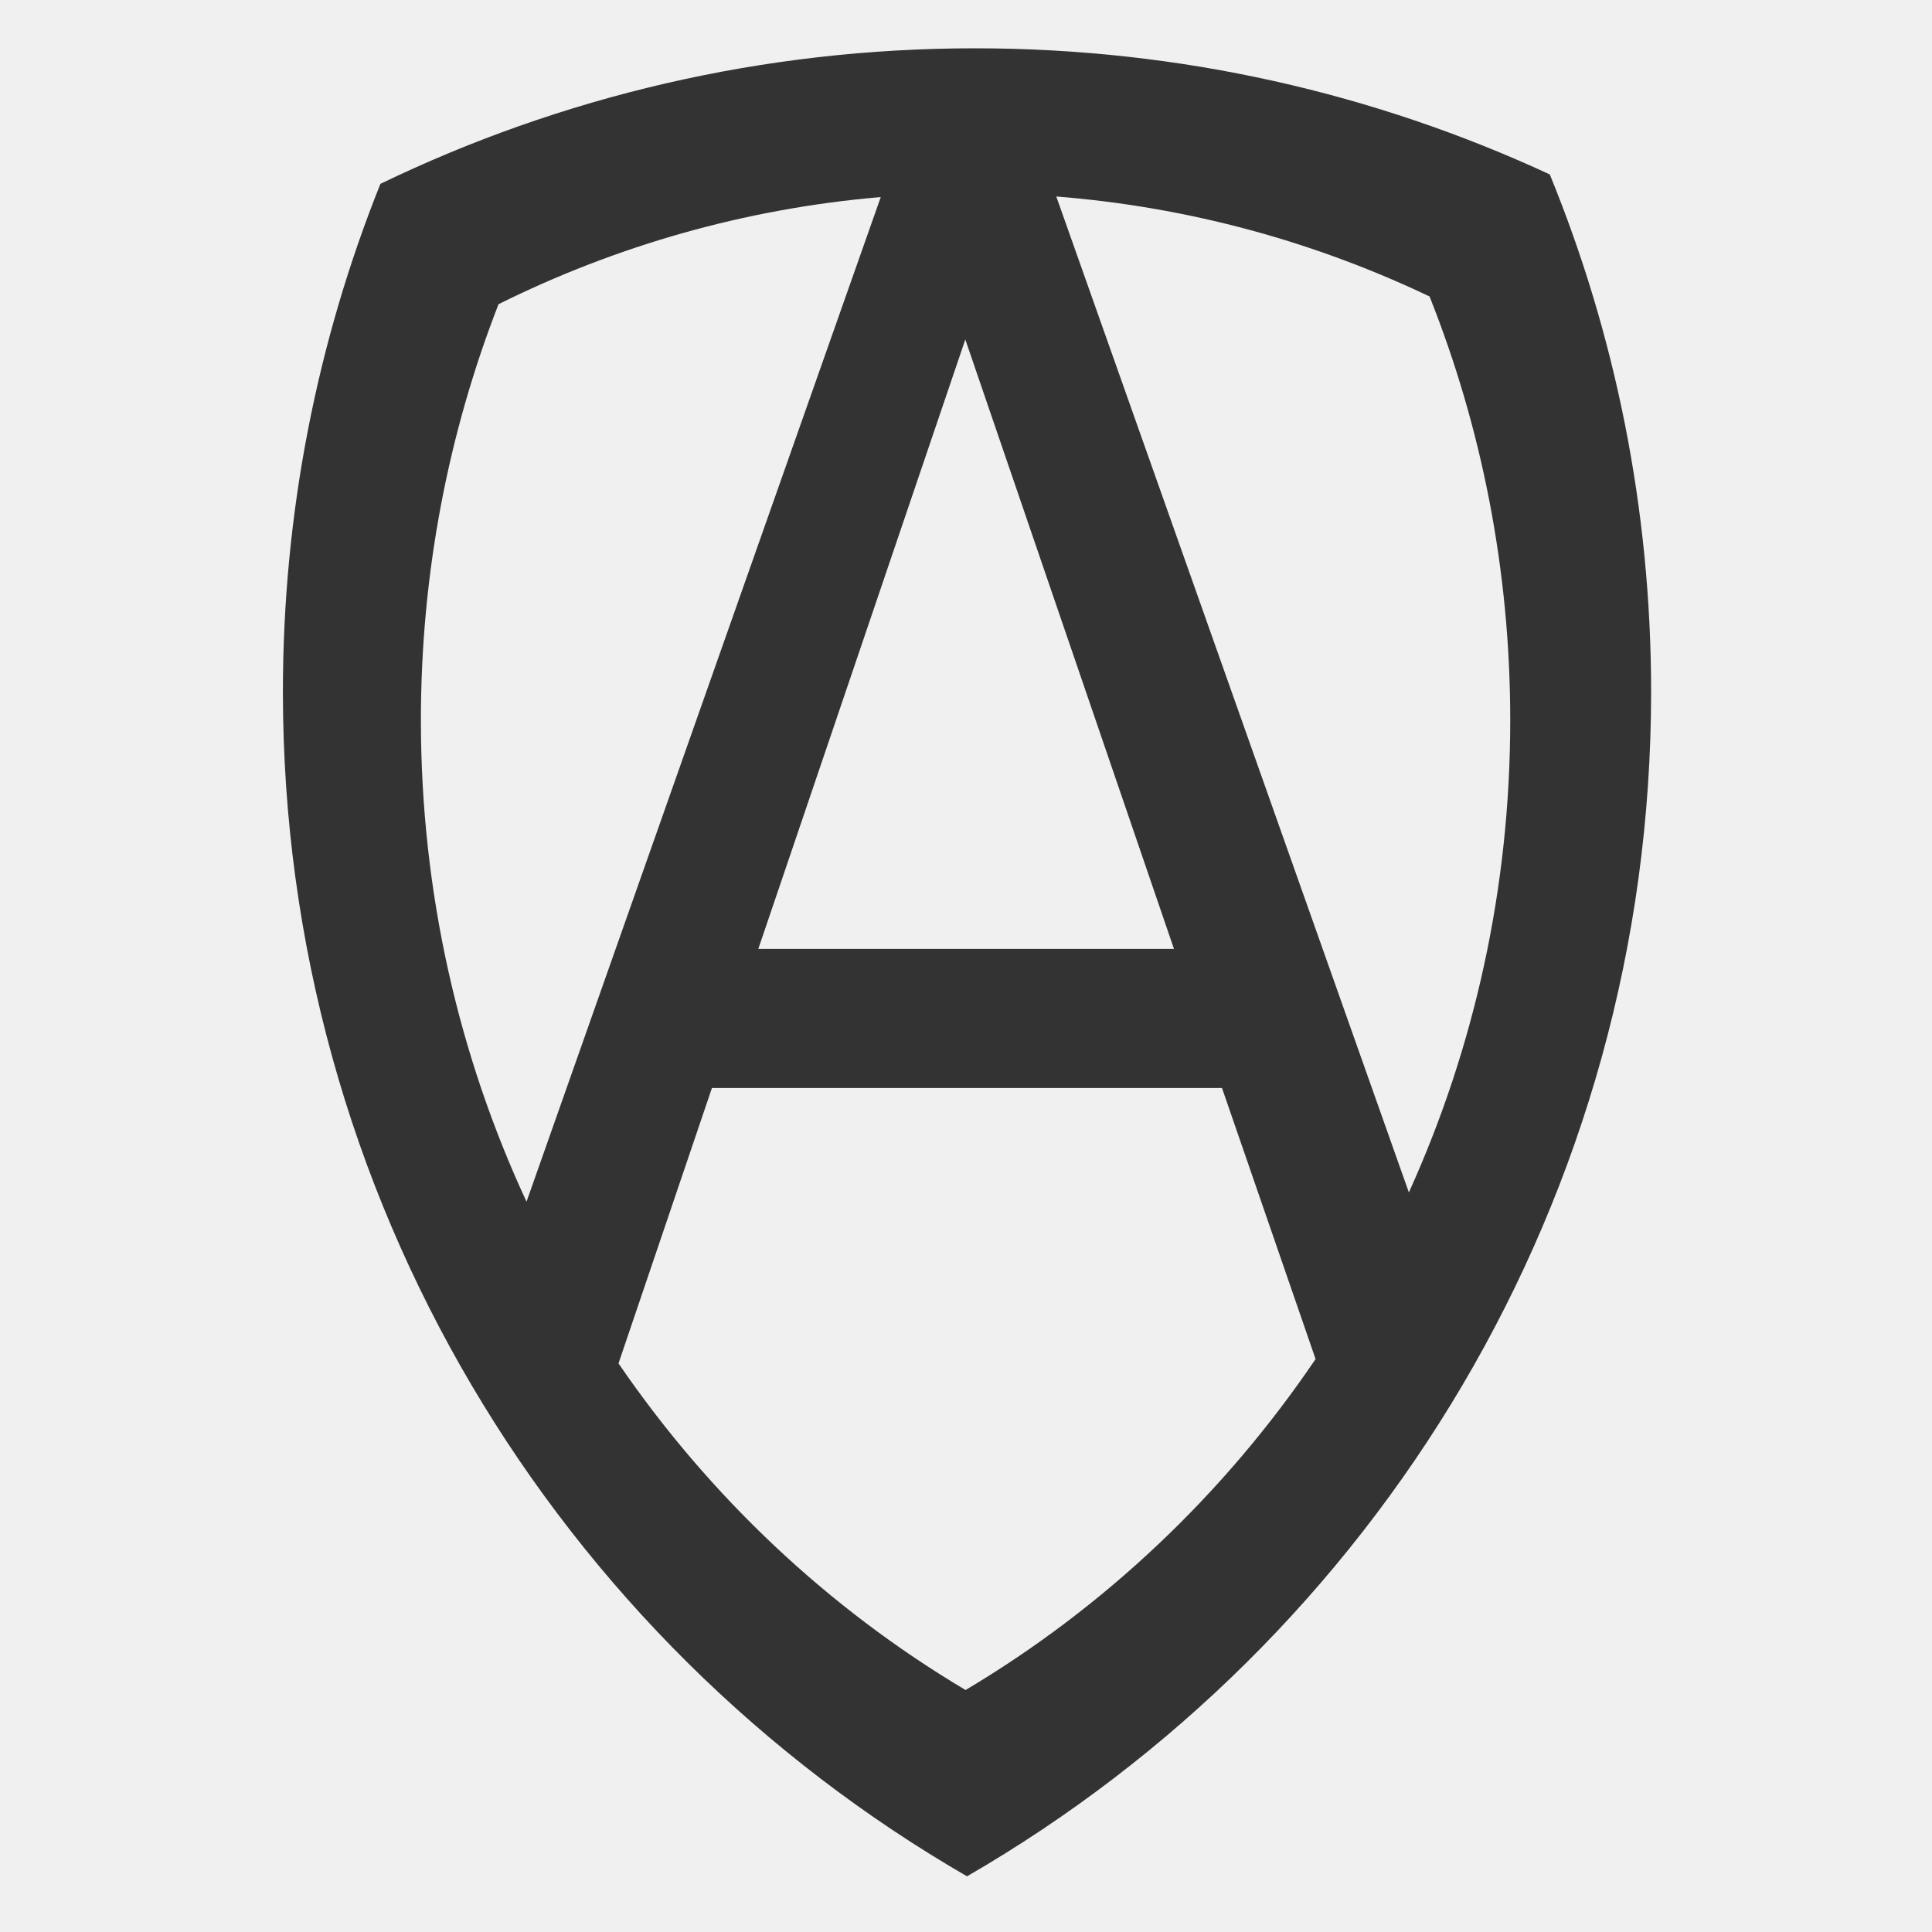
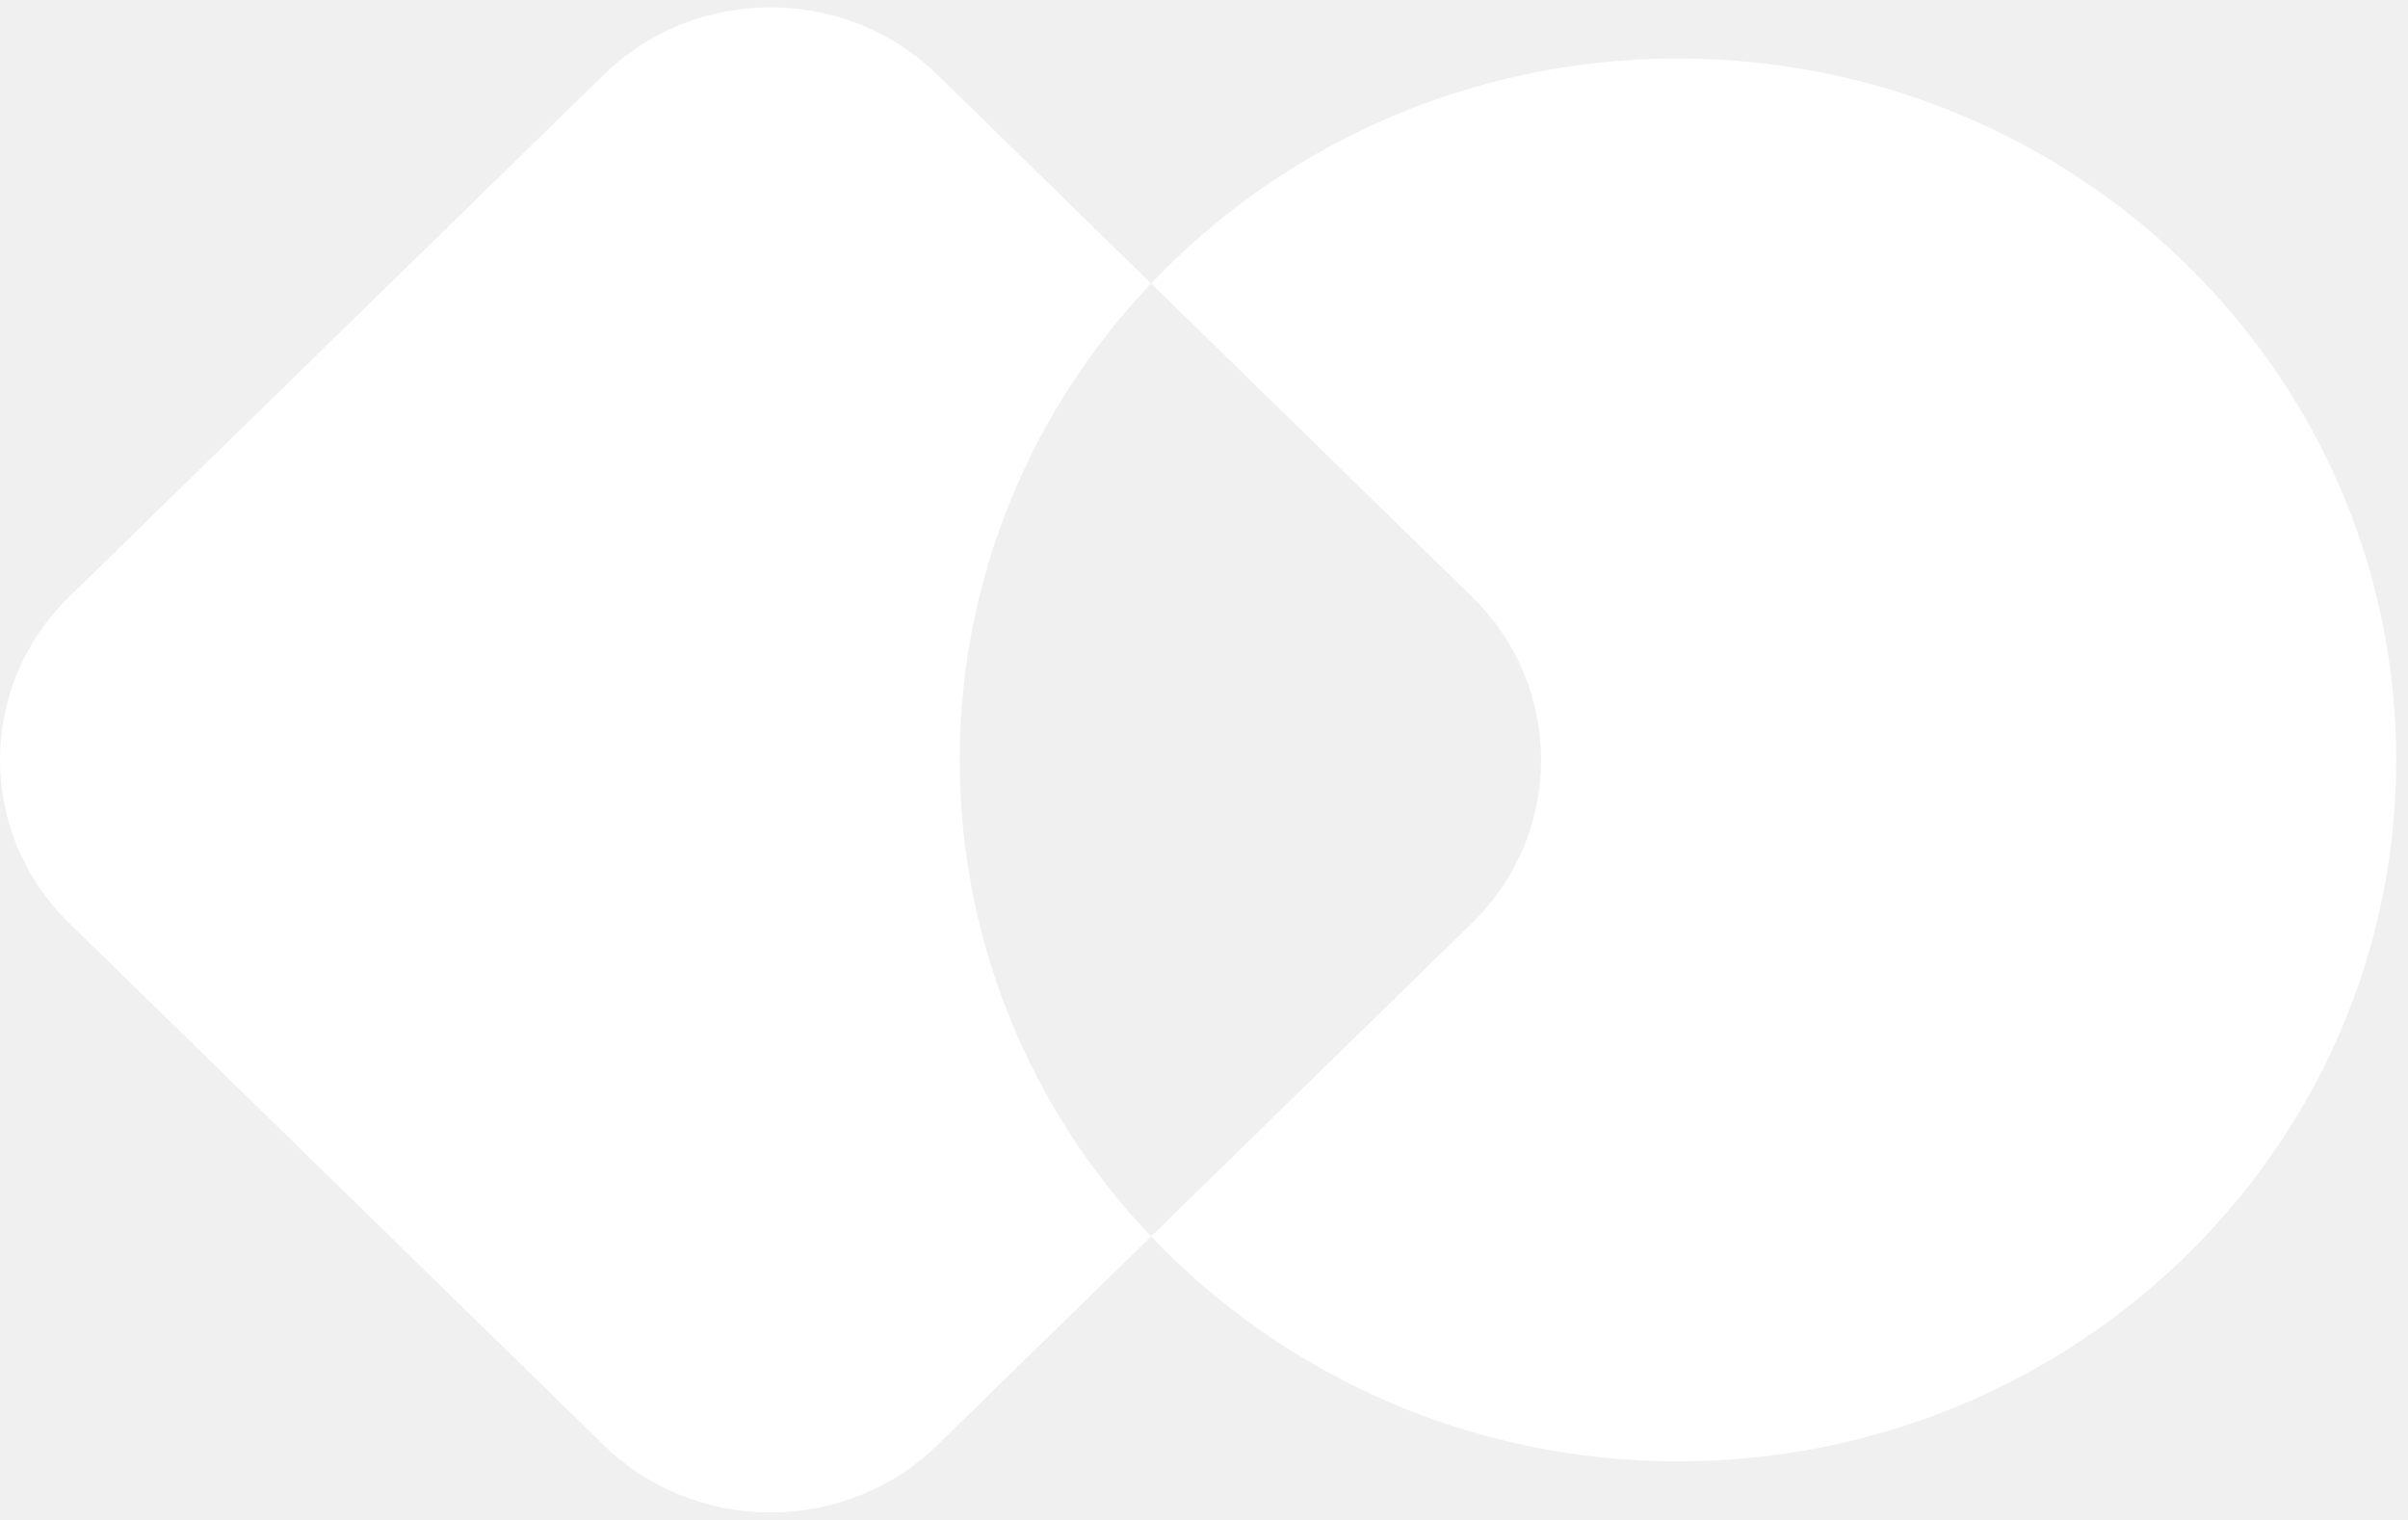
- <svg xmlns="http://www.w3.org/2000/svg" width="280px" height="280px" viewBox="0 0 280 280" version="1.1">
-   <defs />
-   <g id="Page-1" stroke="none" stroke-width="1" fill="none" fill-rule="evenodd">
-     <g id="Artboard-3" fill="#333333">
-       <g id="A-+-Oval-1-Copy-5-+-A" transform="translate(41, 7)">
-         <path d="M99.146,264.93 C158.415,230.664 198.292,166.617 198.292,93.262 C198.292,66.727 193.074,41.41 183.608,18.281 C158.282,6.548 130.063,0 100.312,0 C69.427,0 40.191,7.057 14.131,19.646 C5.015,42.405 0,67.248 0,93.262 C0,166.617 39.876,230.664 99.146,264.93 L99.146,264.93 Z M112.086,21.479 C131.284,22.99 149.521,28.029 166.184,35.969 C173.72,54.908 177.875,75.638 177.875,97.365 C177.875,121.822 172.611,145.016 163.184,165.814 L112.086,21.479 Z M86.646,21.561 C66.93,23.241 48.243,28.645 31.251,37.086 C23.993,55.722 20,76.064 20,97.365 C20,122.35 25.494,146.017 35.307,167.158 L86.646,21.561 Z M48.638,190.593 C61.831,209.88 79.007,226.08 98.937,237.93 C119.083,225.952 136.415,209.529 149.663,189.966 L136.1,150.68 L62.18,150.68 L48.638,190.593 Z M129.14,130.52 L68.9,130.52 L98.9,42.2 L129.14,130.52 Z" id="Oval-1-Copy-5" />
-       </g>
-     </g>
+ <svg xmlns="http://www.w3.org/2000/svg" width="122" height="77" viewBox="0 0 122 77" fill="none">
+   <g clip-path="url(#clip0_1039_2866)">
+     <path fill-rule="evenodd" clip-rule="evenodd" d="M58.321 14.362L47.494 3.788C42.834 -0.763 35.246 -0.763 30.586 3.788L3.495 30.244C-1.165 34.795 -1.165 42.205 3.495 46.755L30.586 73.212C35.246 77.763 42.834 77.763 47.494 73.212L58.321 62.638C64.978 69.637 74.474 74.036 85.014 74.036C105.116 74.036 121.402 58.131 121.402 38.5C121.402 18.869 105.116 2.964 85.014 2.964C74.452 2.964 64.956 7.363 58.321 14.362ZM58.321 14.362C52.309 20.689 48.625 29.183 48.625 38.5C48.625 47.817 52.286 56.311 58.321 62.638L74.585 46.755C79.245 42.205 79.245 34.795 74.585 30.244L58.321 14.362Z" fill="white" />
  </g>
+   <defs>
+     <clipPath id="clip0_1039_2866">
+       <rect width="122" height="76.25" fill="white" transform="translate(0 0.375)" />
+     </clipPath>
+   </defs>
</svg>
